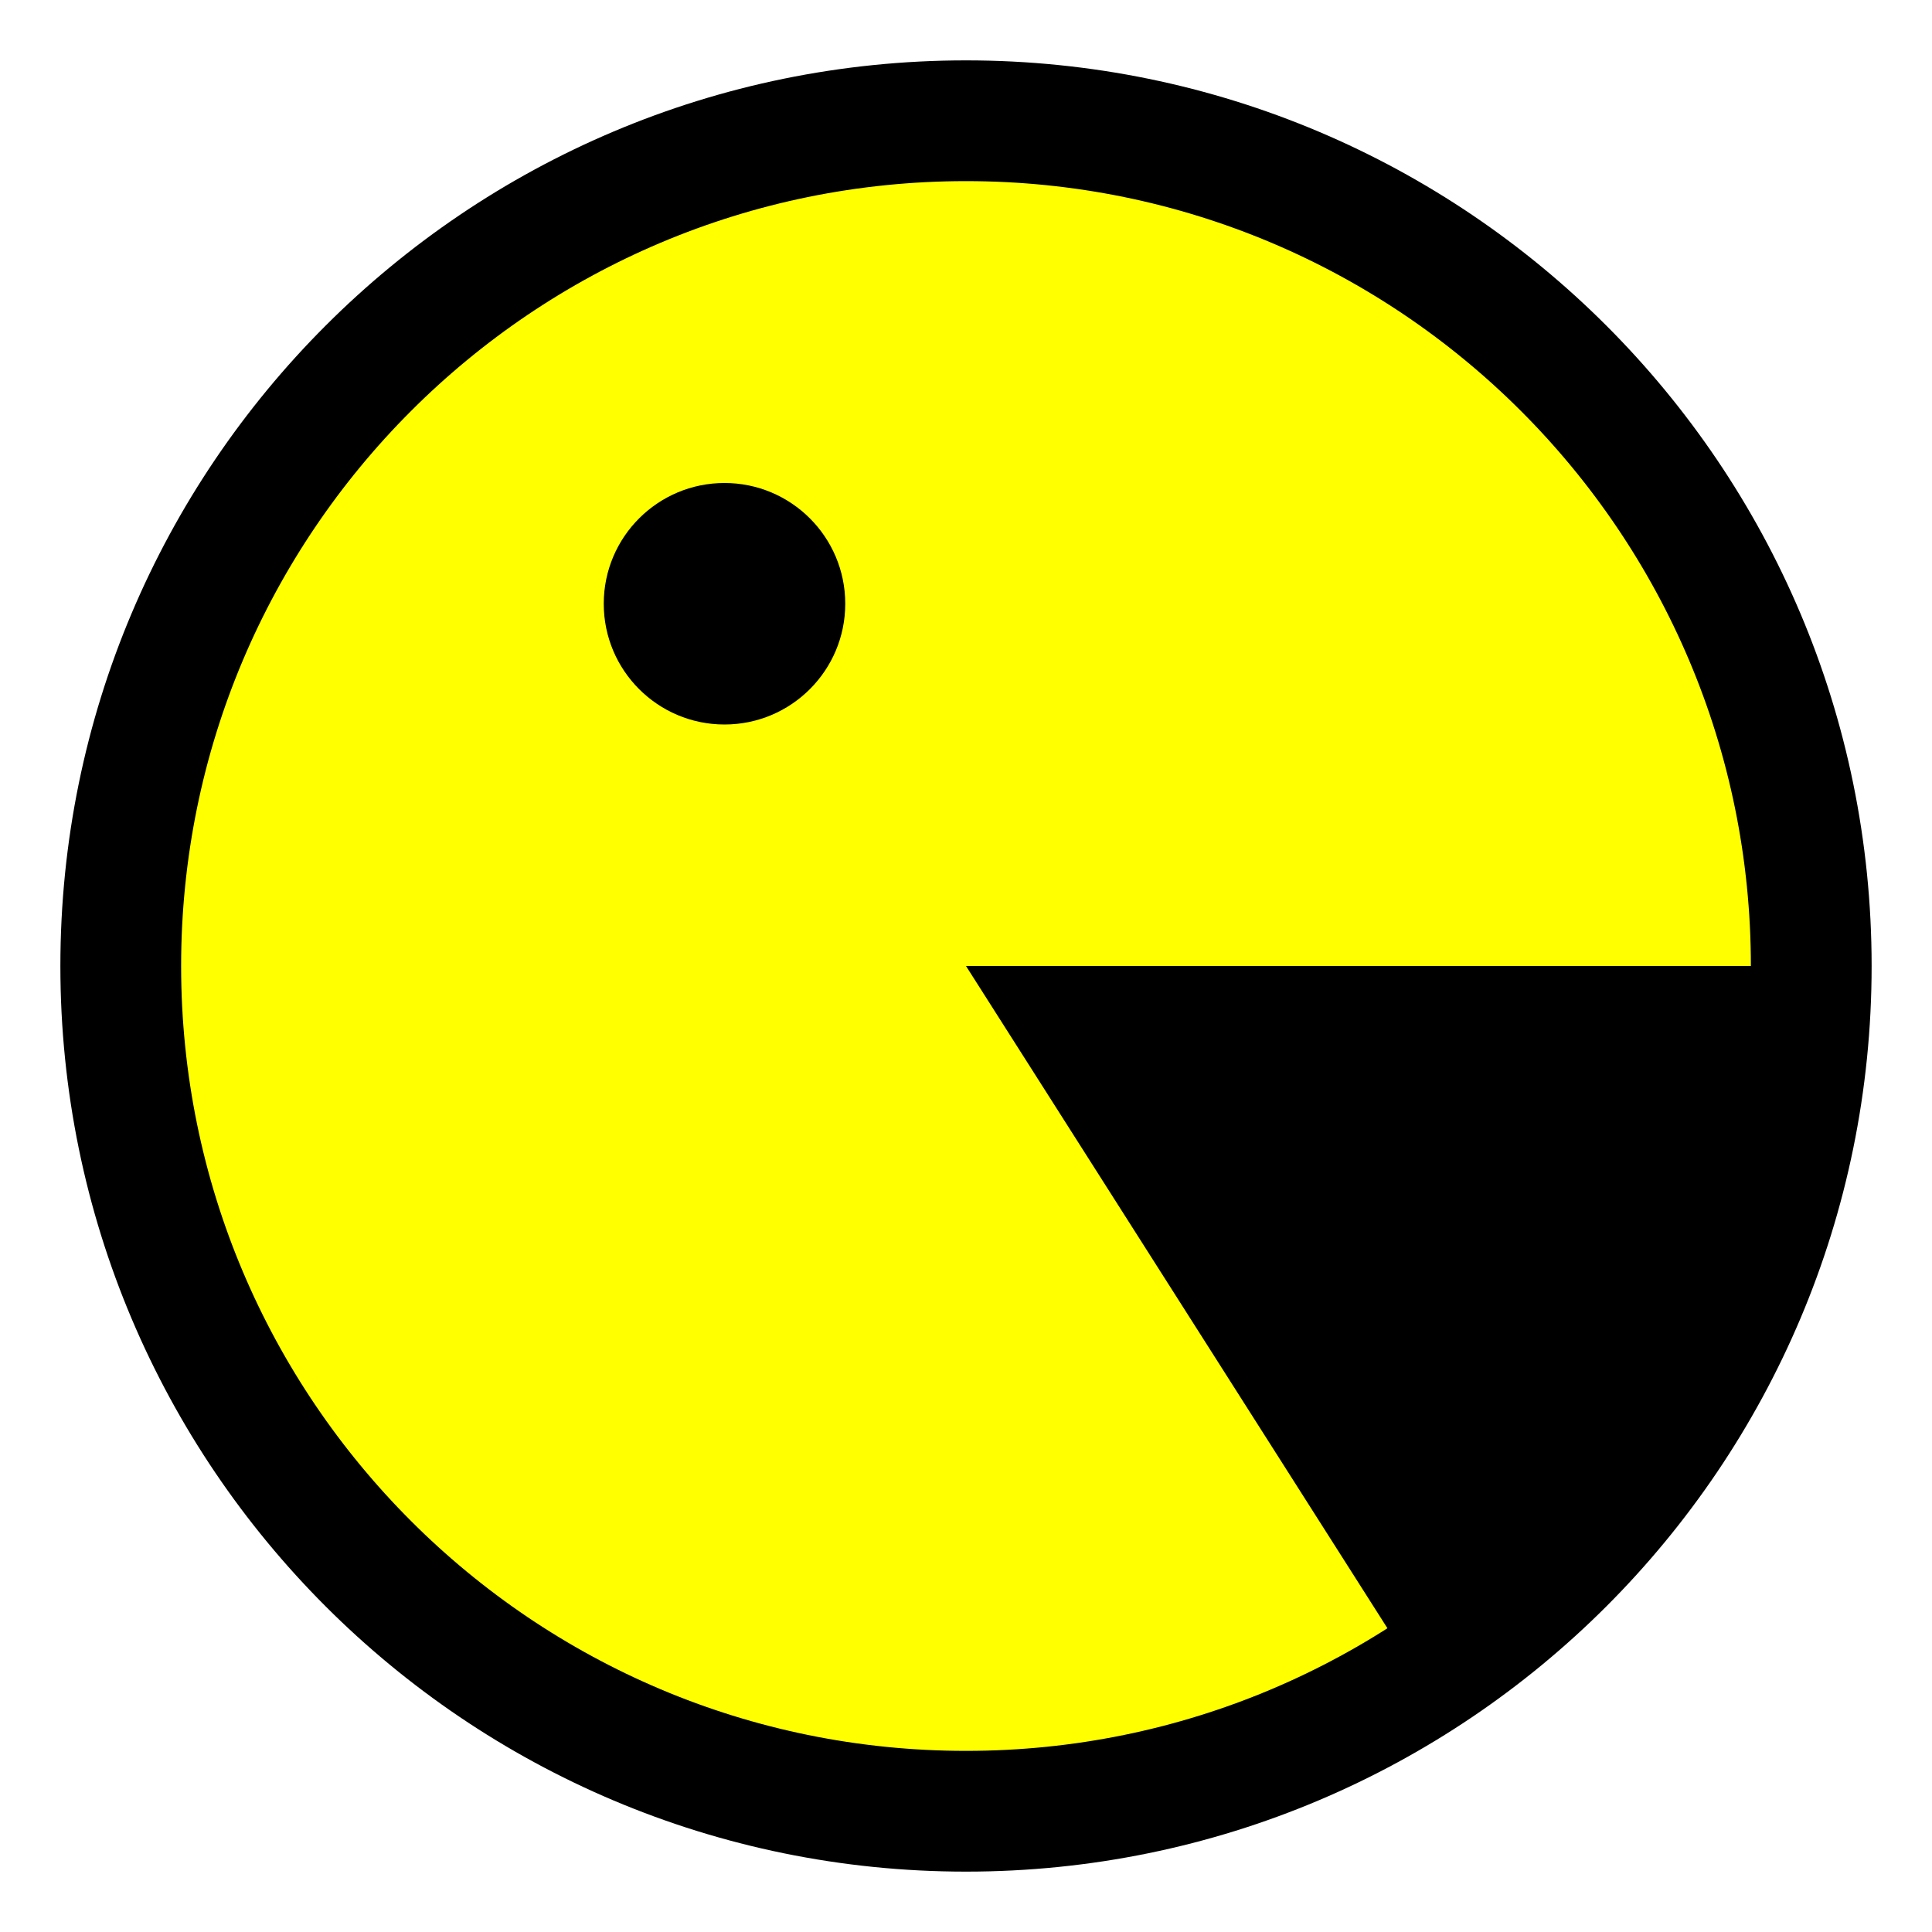
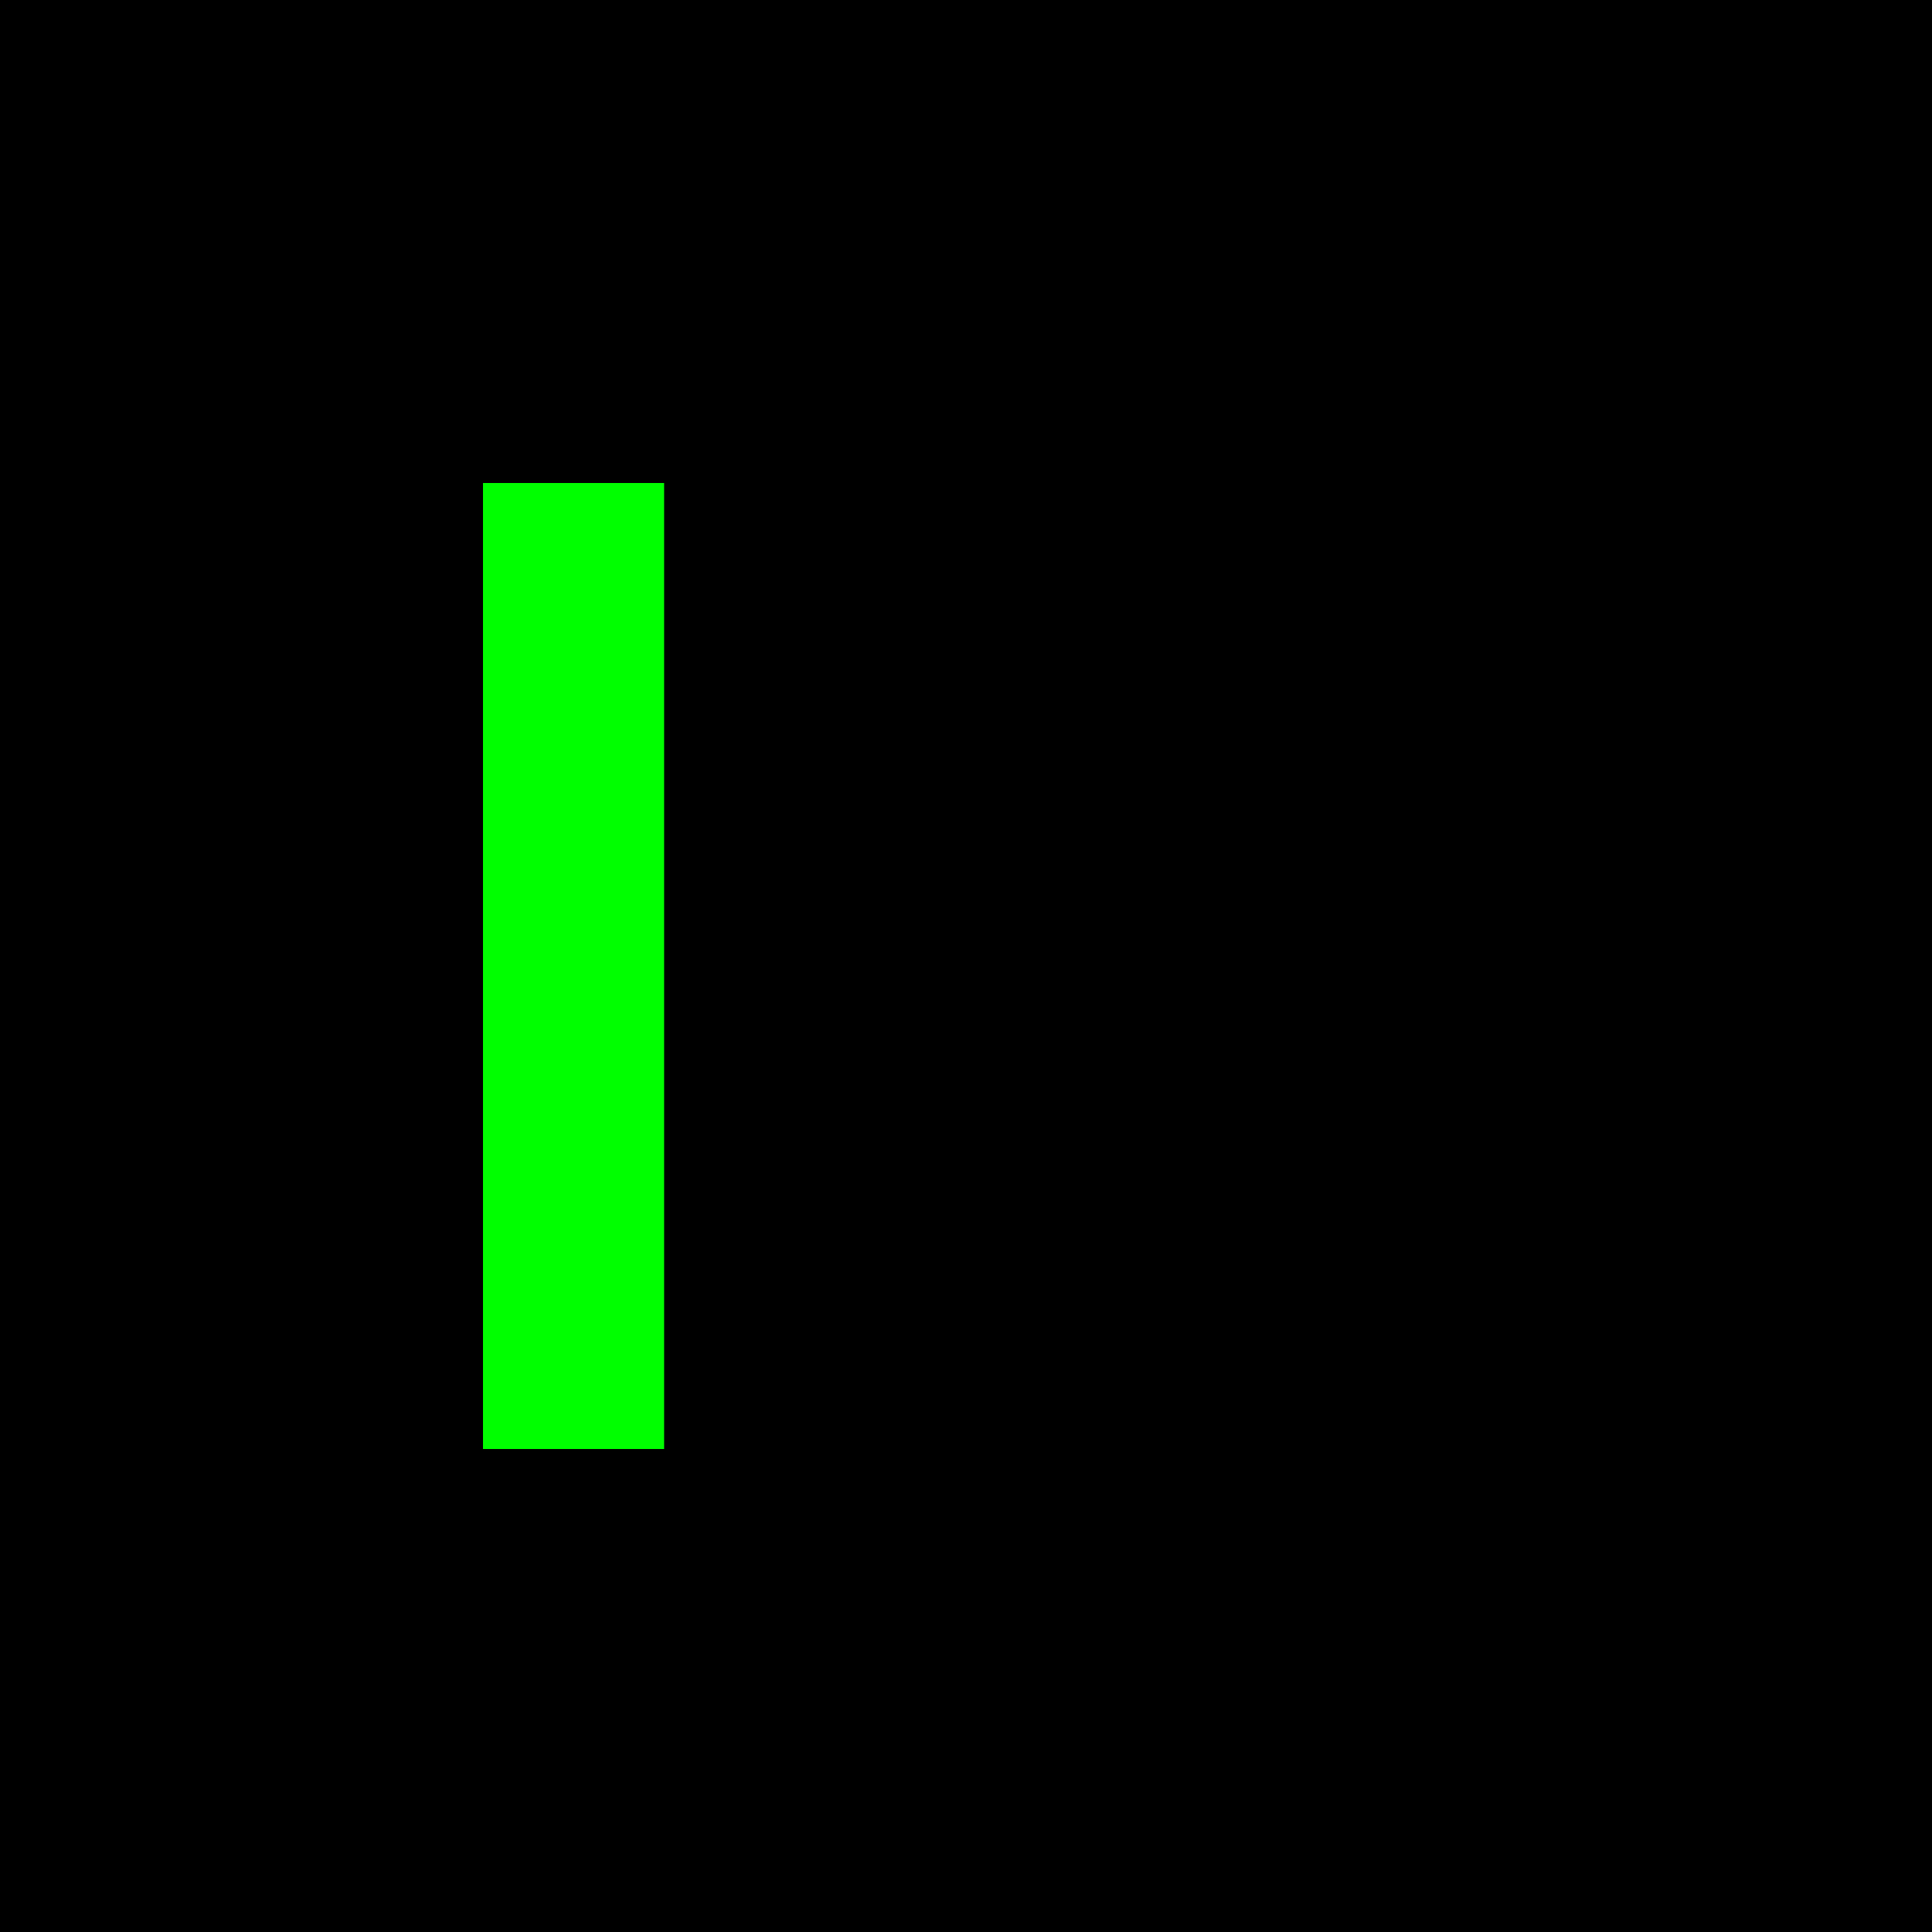
<svg xmlns="http://www.w3.org/2000/svg" viewBox="0 0 32 32" width="32" height="32">
-   <circle cx="16" cy="16" r="14" fill="#FFFF00" stroke="#000" stroke-width="2" />
-   <path d="M 16 16 L 30 16 A 14 14 0 0 1 23 27 Z" fill="#000" />
-   <circle cx="12" cy="10" r="2" fill="#000" />
+   <defs>
+     <style>
+       .cursor {
+         fill: #00ff00;
+         animation: blink 1s infinite;
+       }
+       @keyframes blink {
+         0%, 50% { opacity: 1; }
+         51%, 100% { opacity: 0; }
+       }
+     </style>
+   </defs>
+   <rect x="0" y="0" width="32" height="32" fill="#000000" />
+   <rect x="8" y="8" width="3" height="16" class="cursor" />
</svg>
